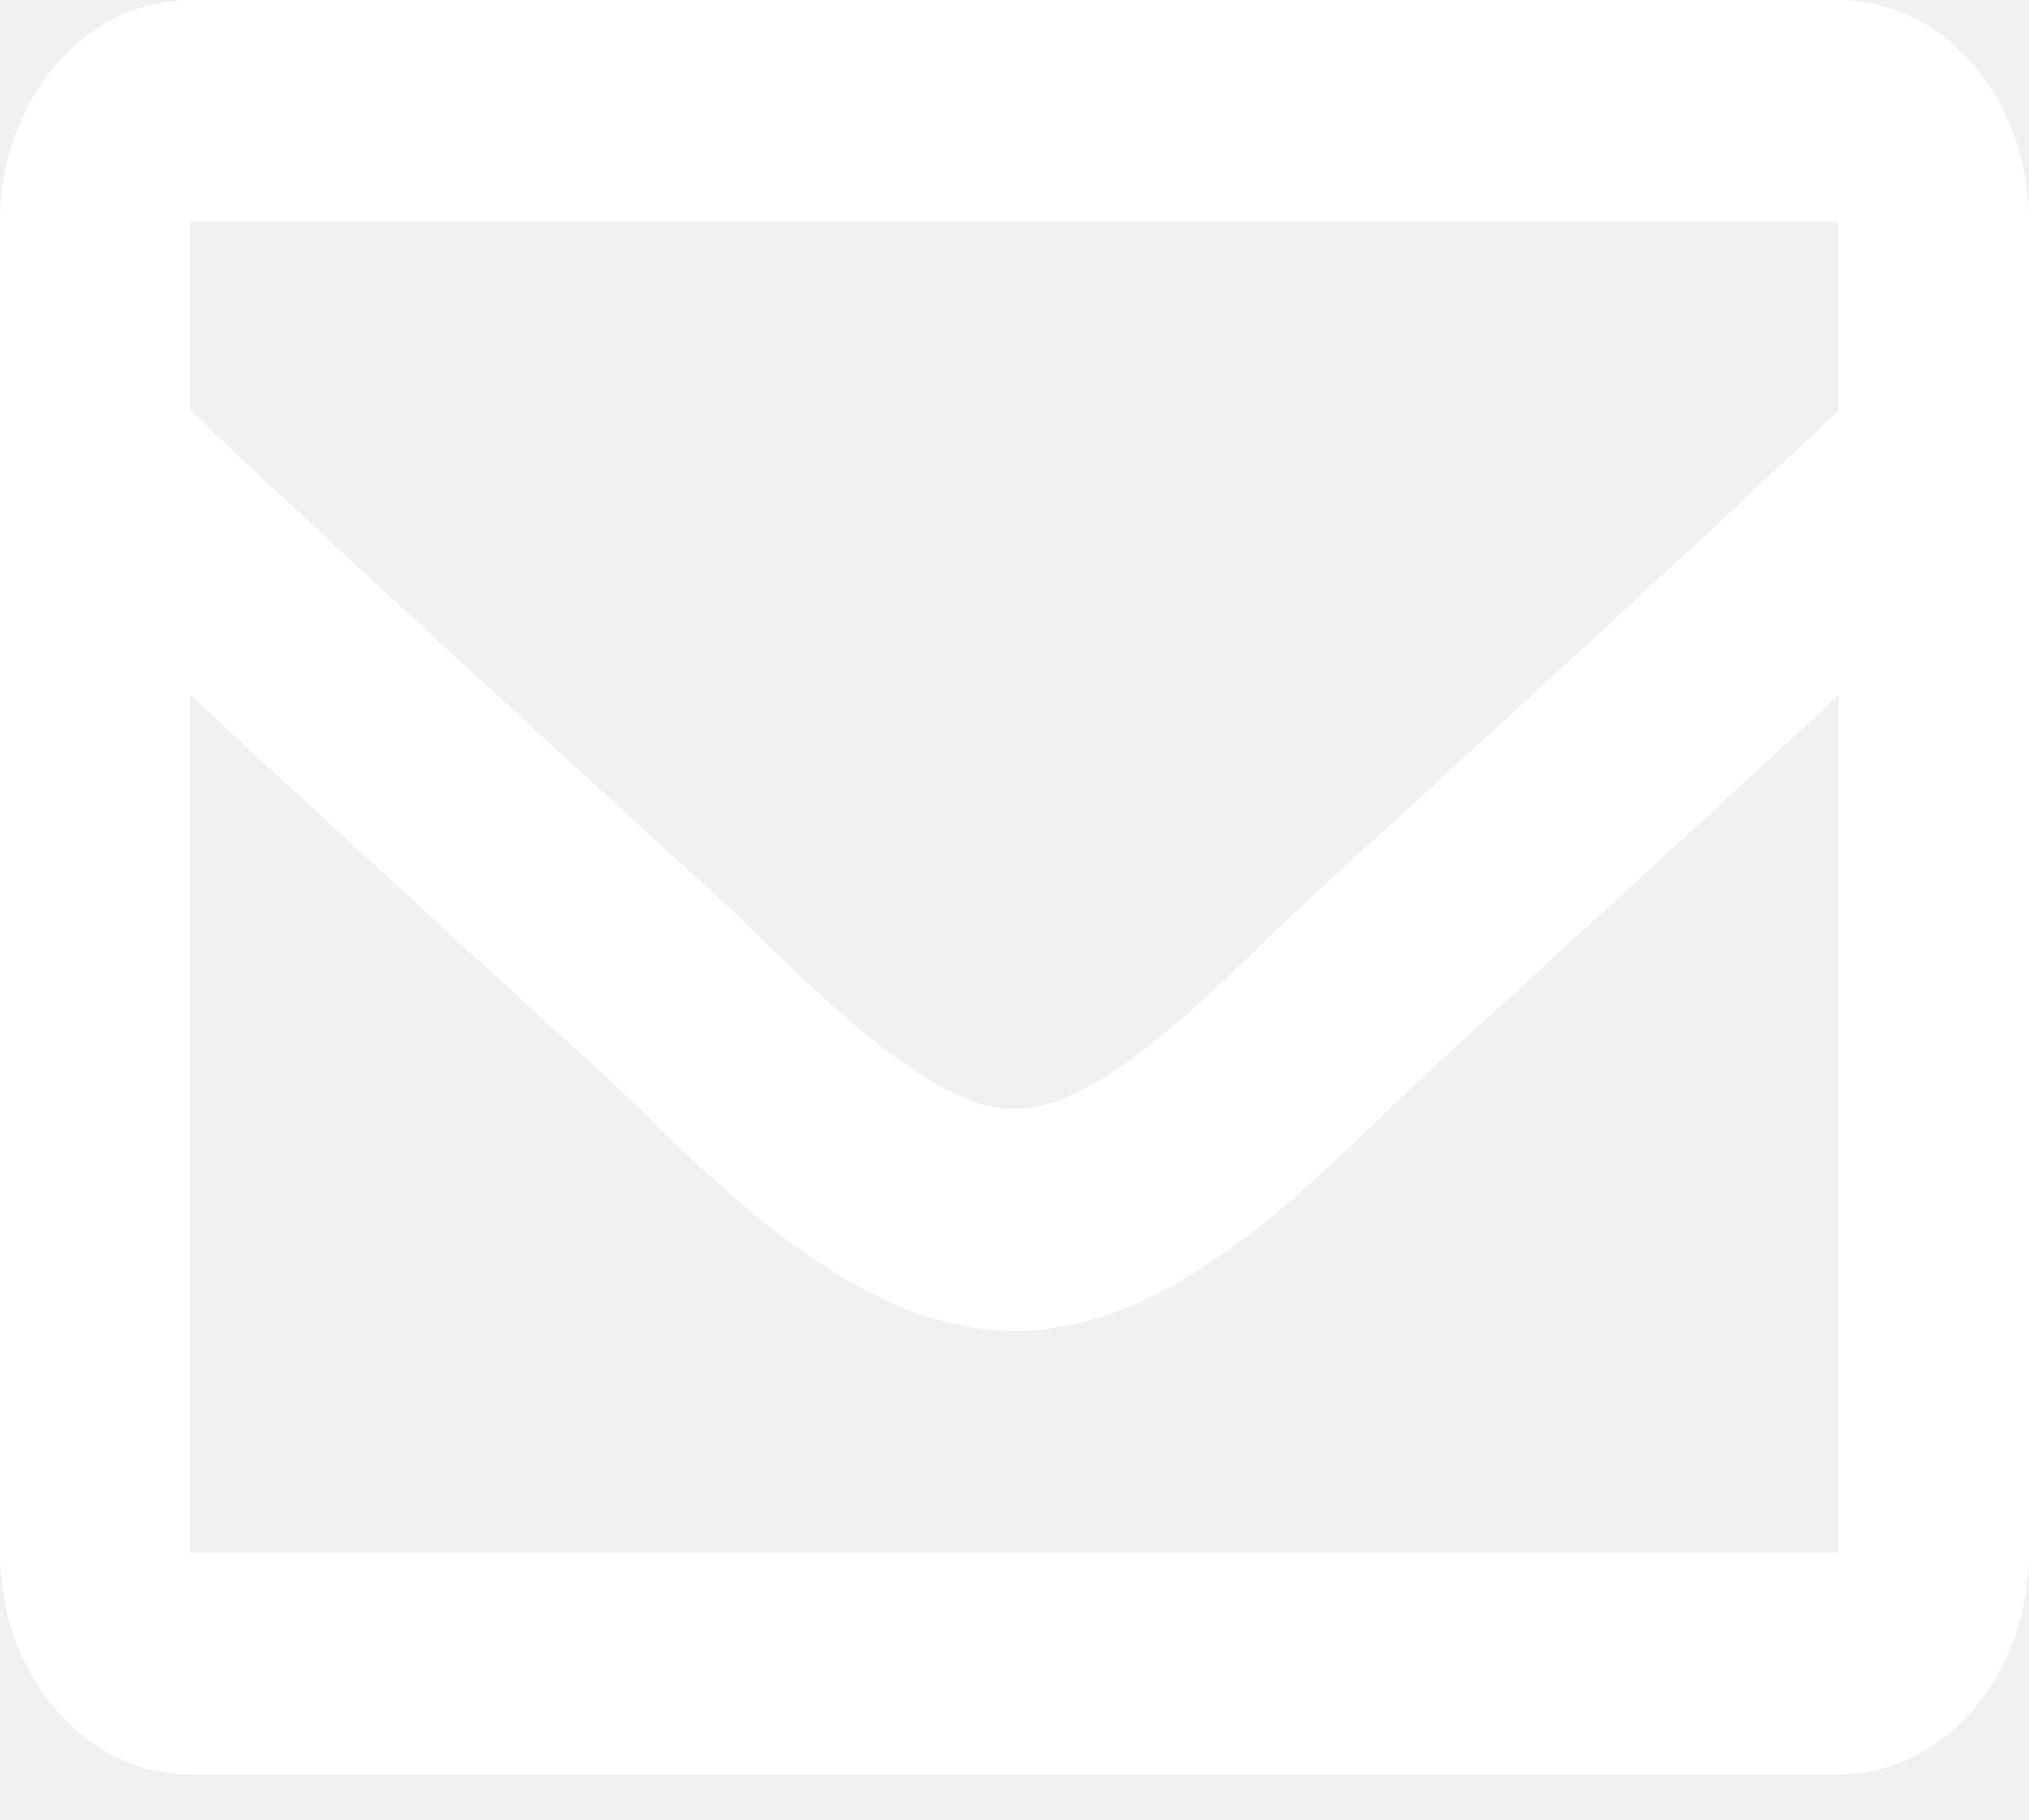
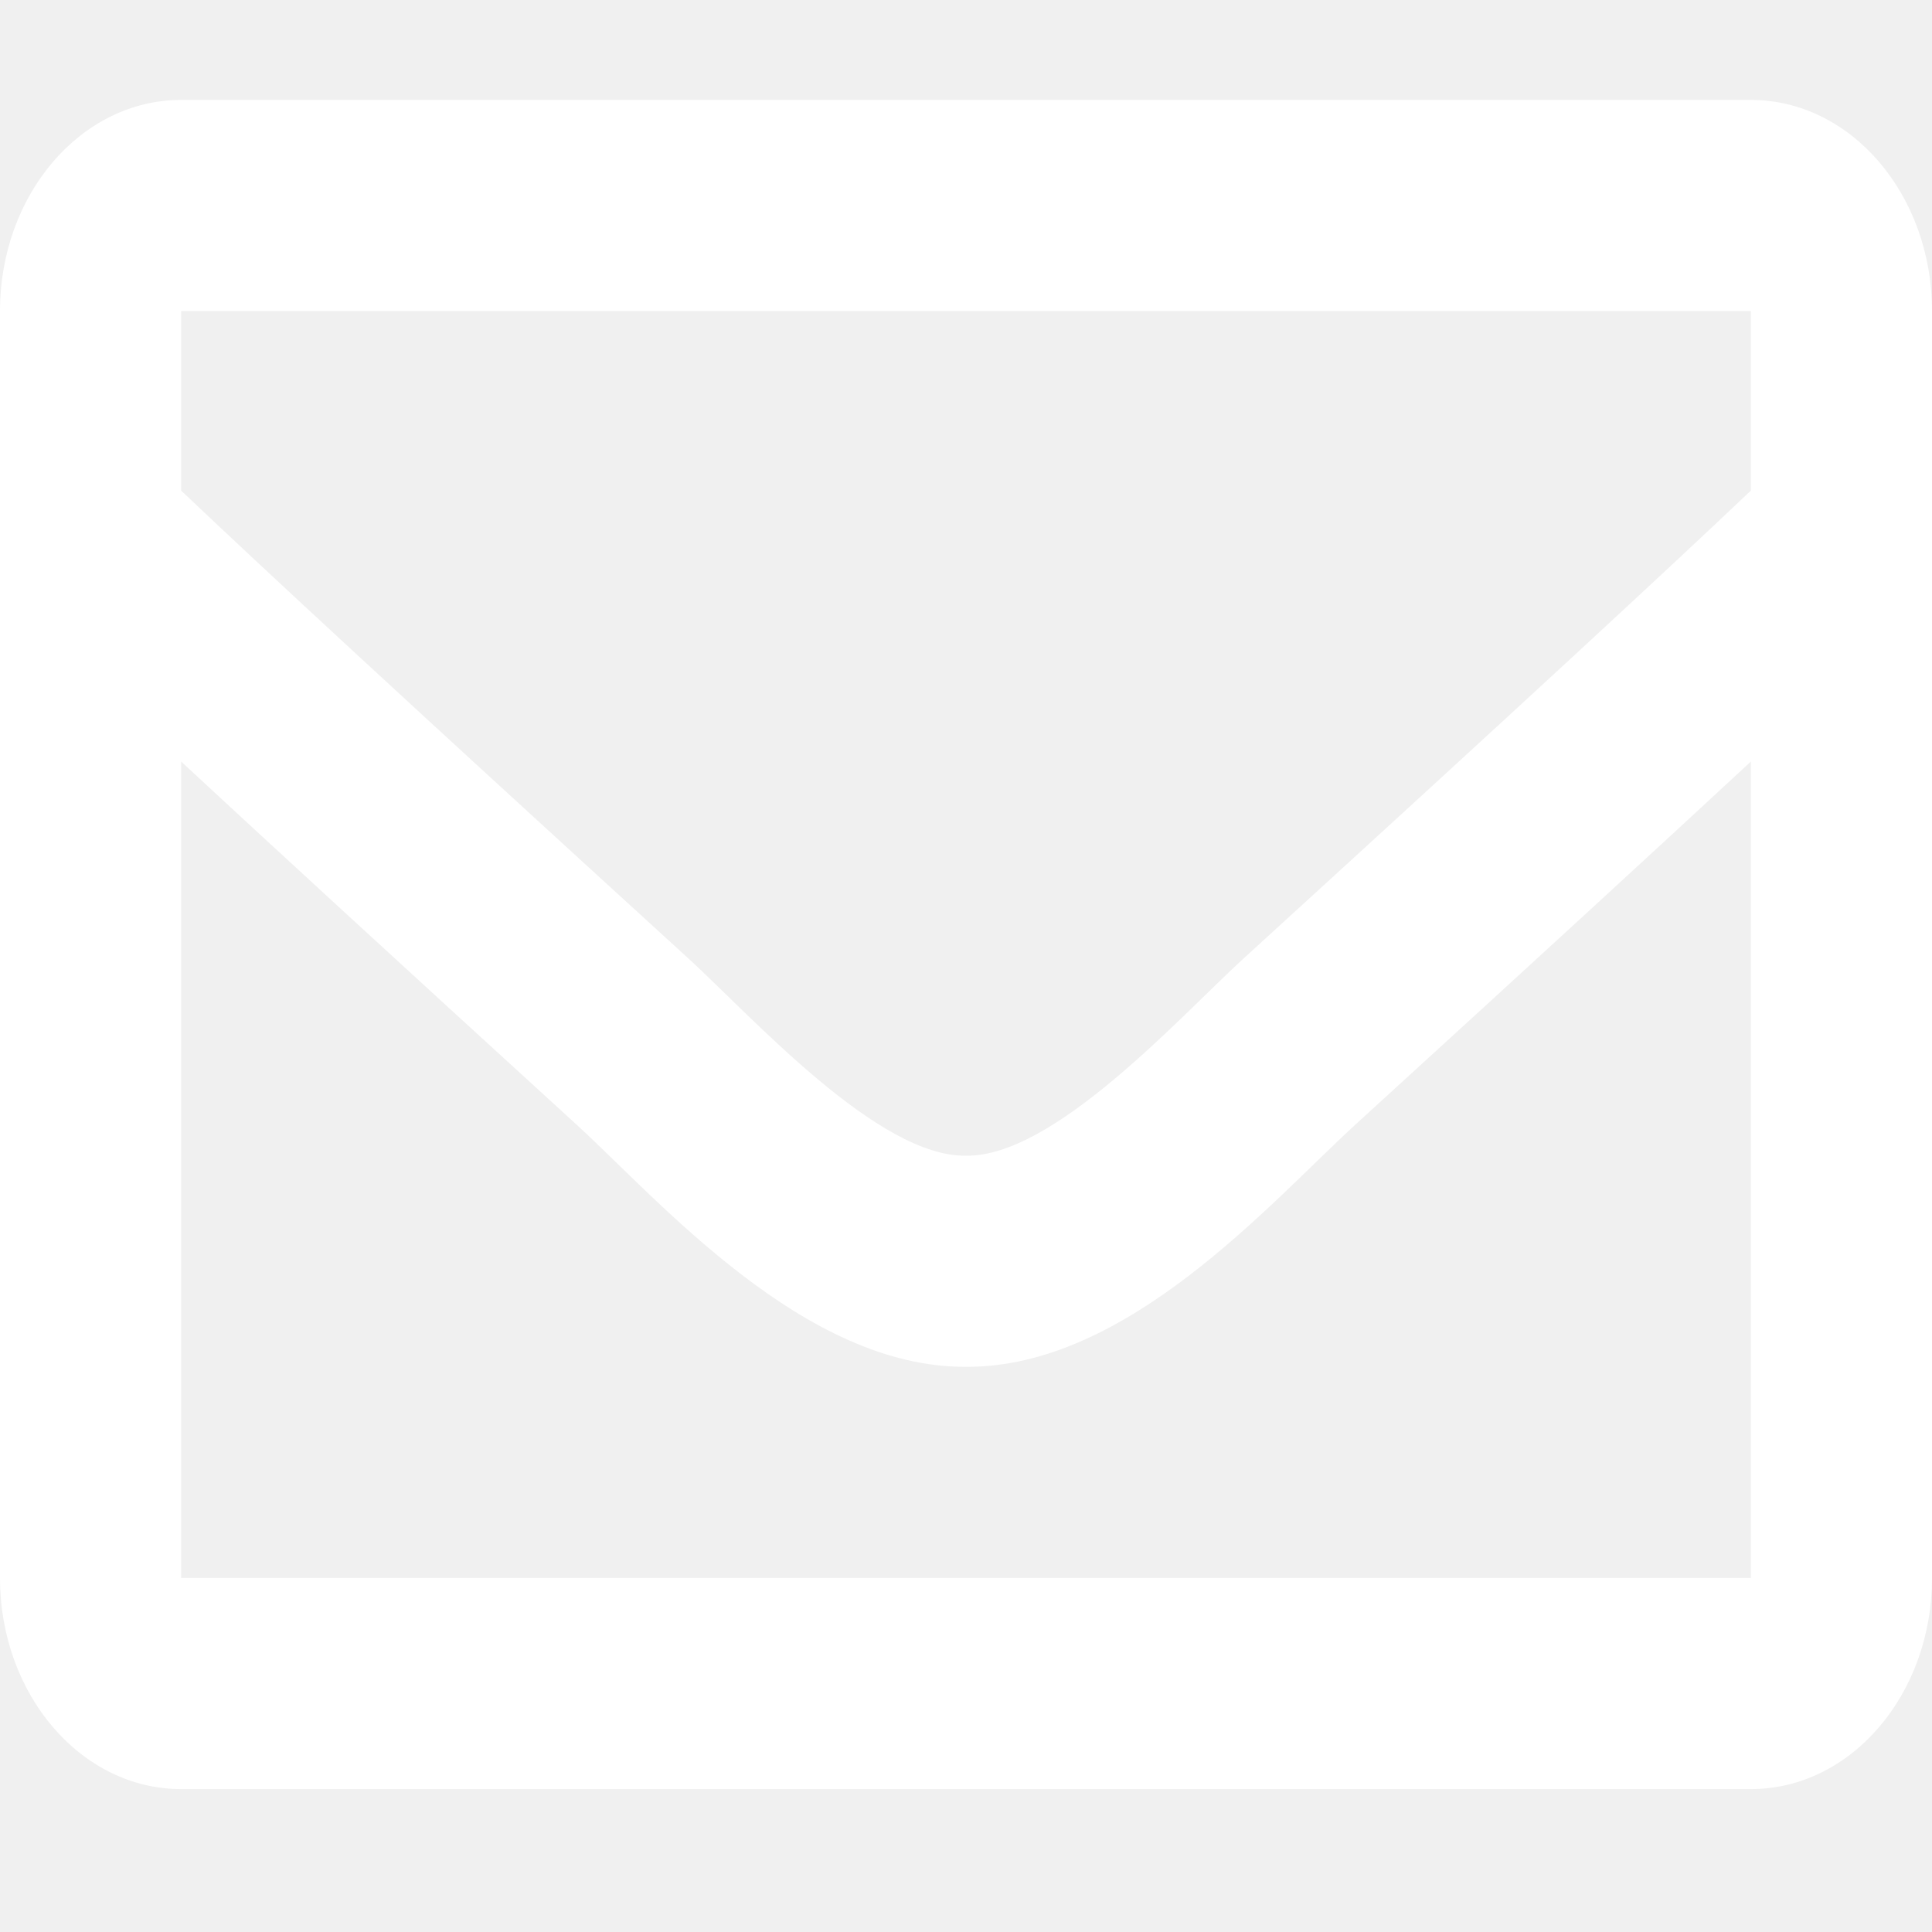
- <svg xmlns="http://www.w3.org/2000/svg" width="29" height="26" viewBox="0 0 29 26" fill="none">
+ <svg xmlns="http://www.w3.org/2000/svg" width="40" height="40" viewBox="0 0 29 26" fill="none">
  <g id="ð¦ icon &quot;Envelope&quot;">
    <path id="Vector" d="M26.281 0H2.719C1.217 0 0 1.419 0 3.169V22.186C0 23.936 1.217 25.355 2.719 25.355H26.281C27.783 25.355 29 23.936 29 22.186V3.169C29 1.419 27.783 0 26.281 0ZM26.281 3.169V5.864C25.011 7.069 22.987 8.944 18.658 12.895C17.704 13.77 15.815 15.871 14.5 15.847C13.185 15.872 11.295 13.77 10.342 12.895C6.014 8.945 3.989 7.07 2.719 5.864V3.169H26.281ZM2.719 22.186V9.931C4.017 11.136 5.857 12.827 8.662 15.388C9.9 16.524 12.069 19.032 14.5 19.016C16.919 19.032 19.06 16.56 20.337 15.388C23.142 12.828 24.983 11.136 26.281 9.931V22.186H2.719Z" fill="white" />
  </g>
</svg>
